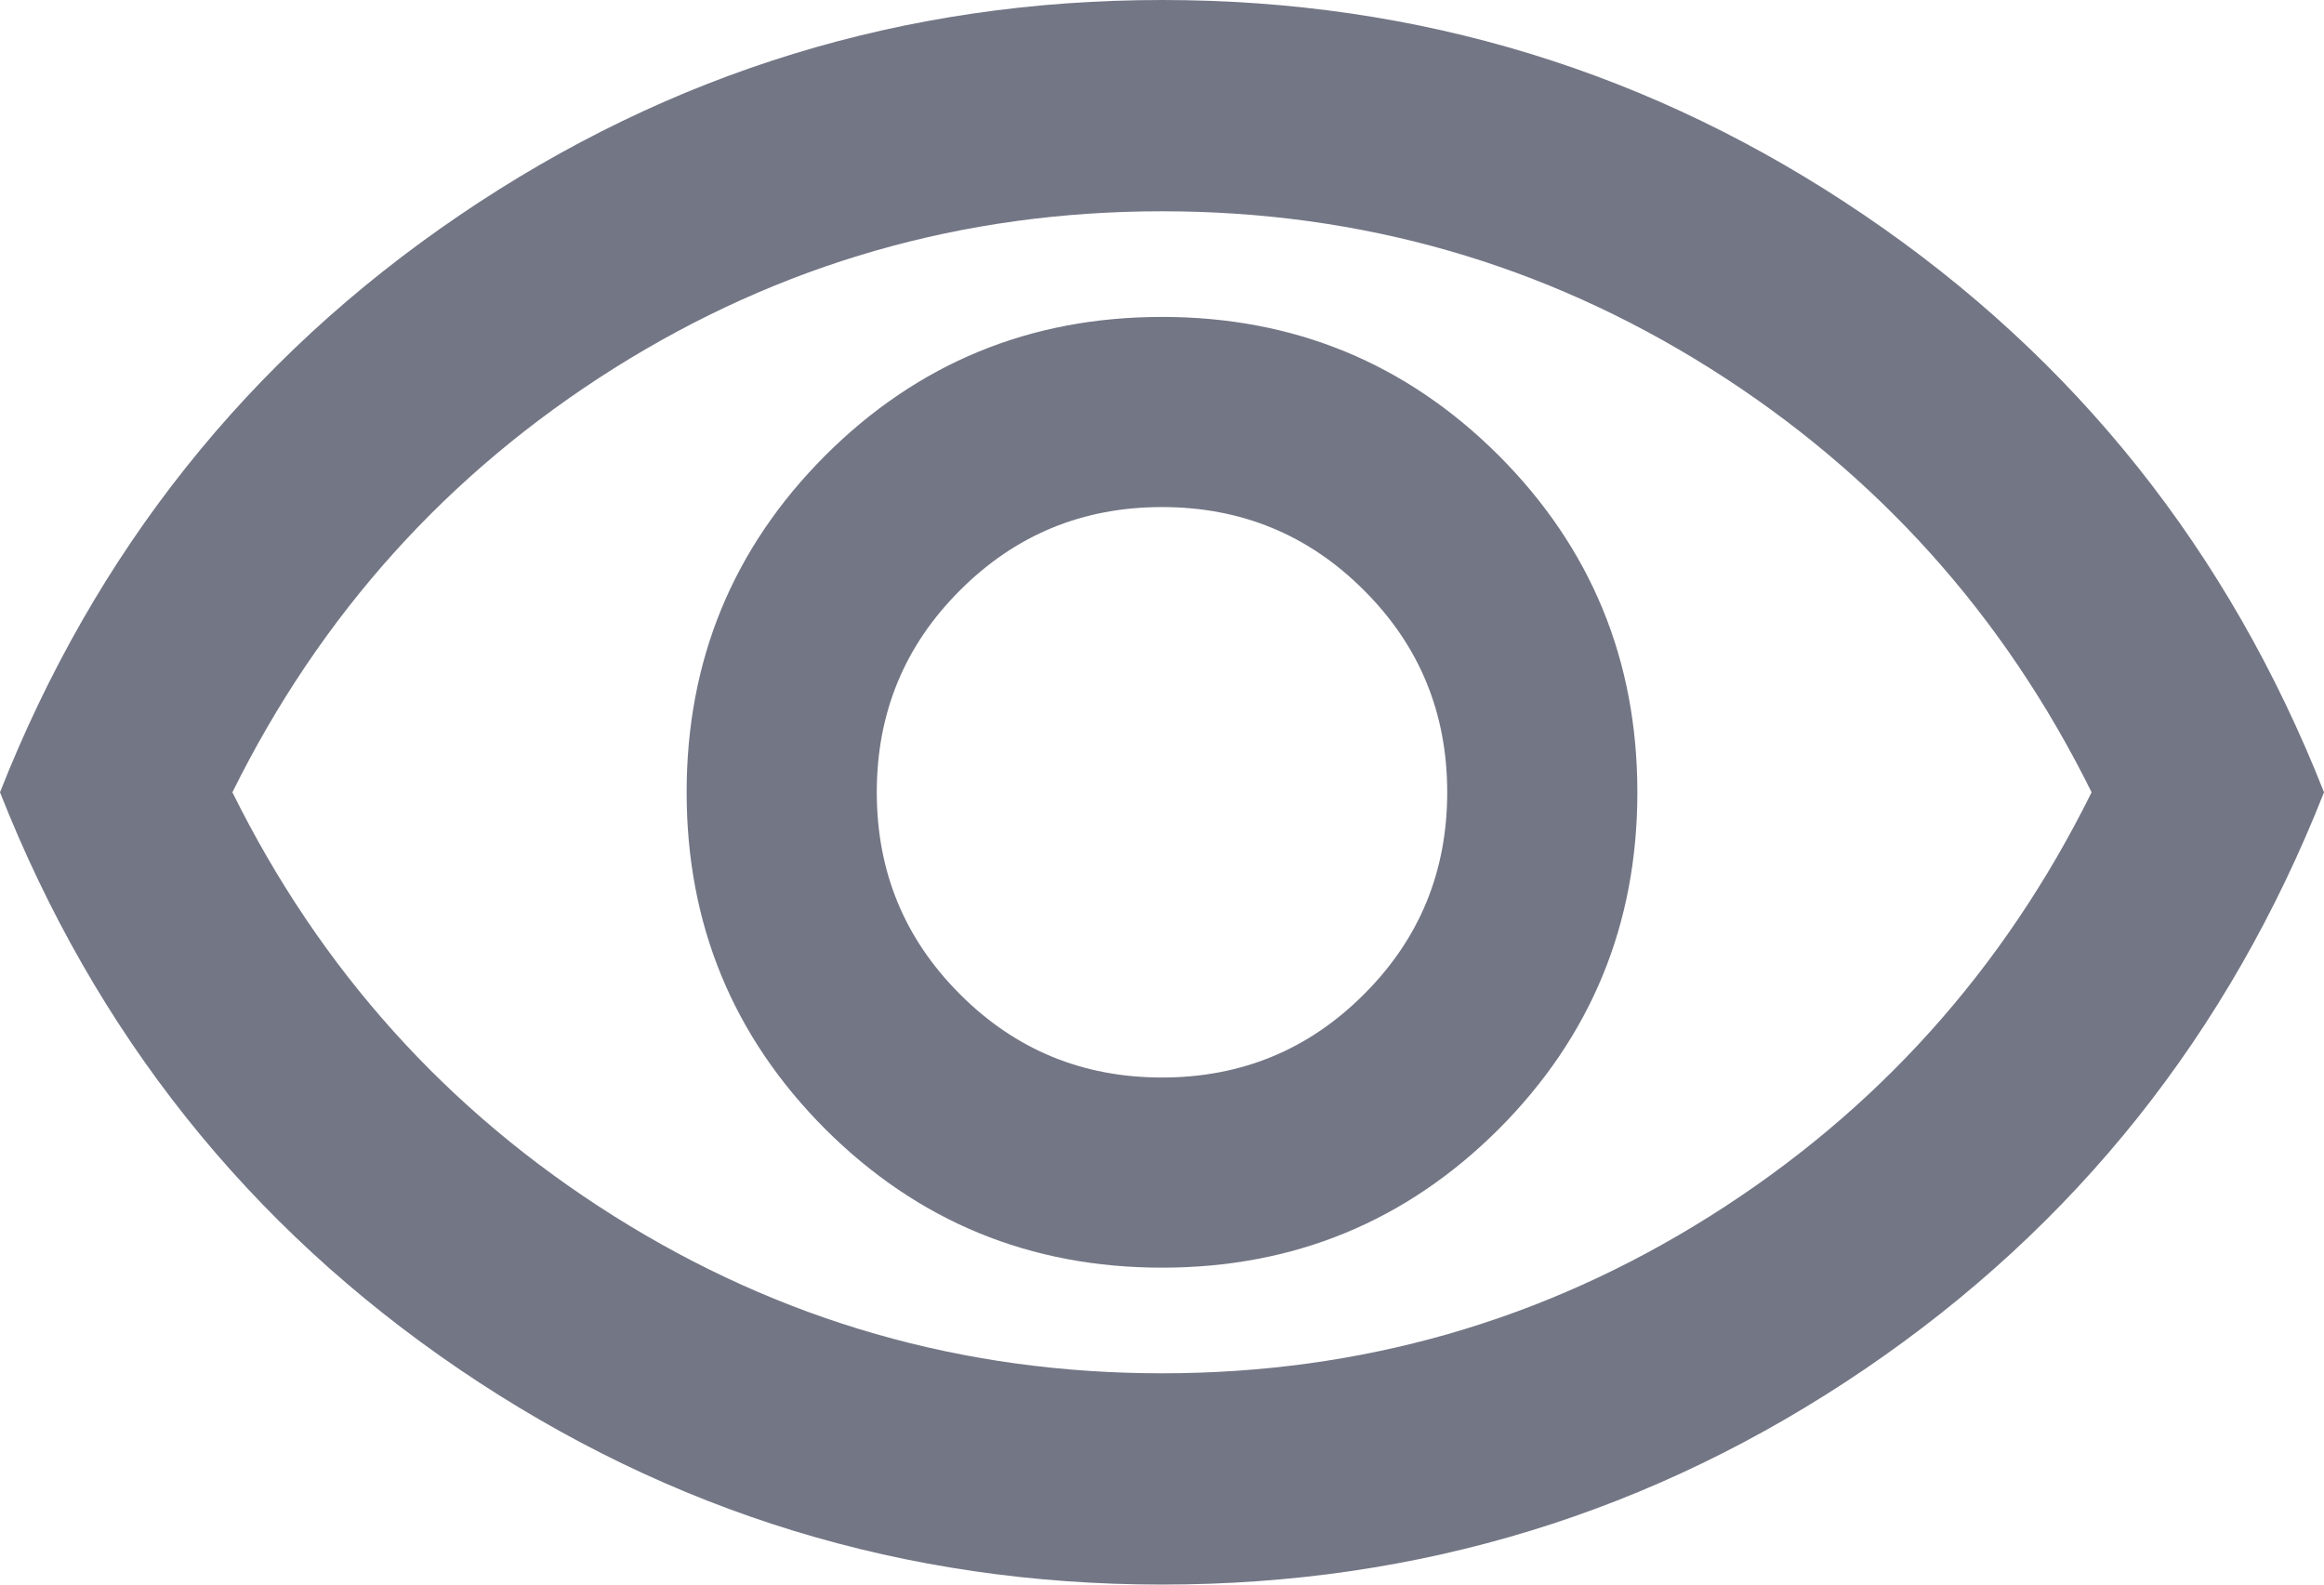
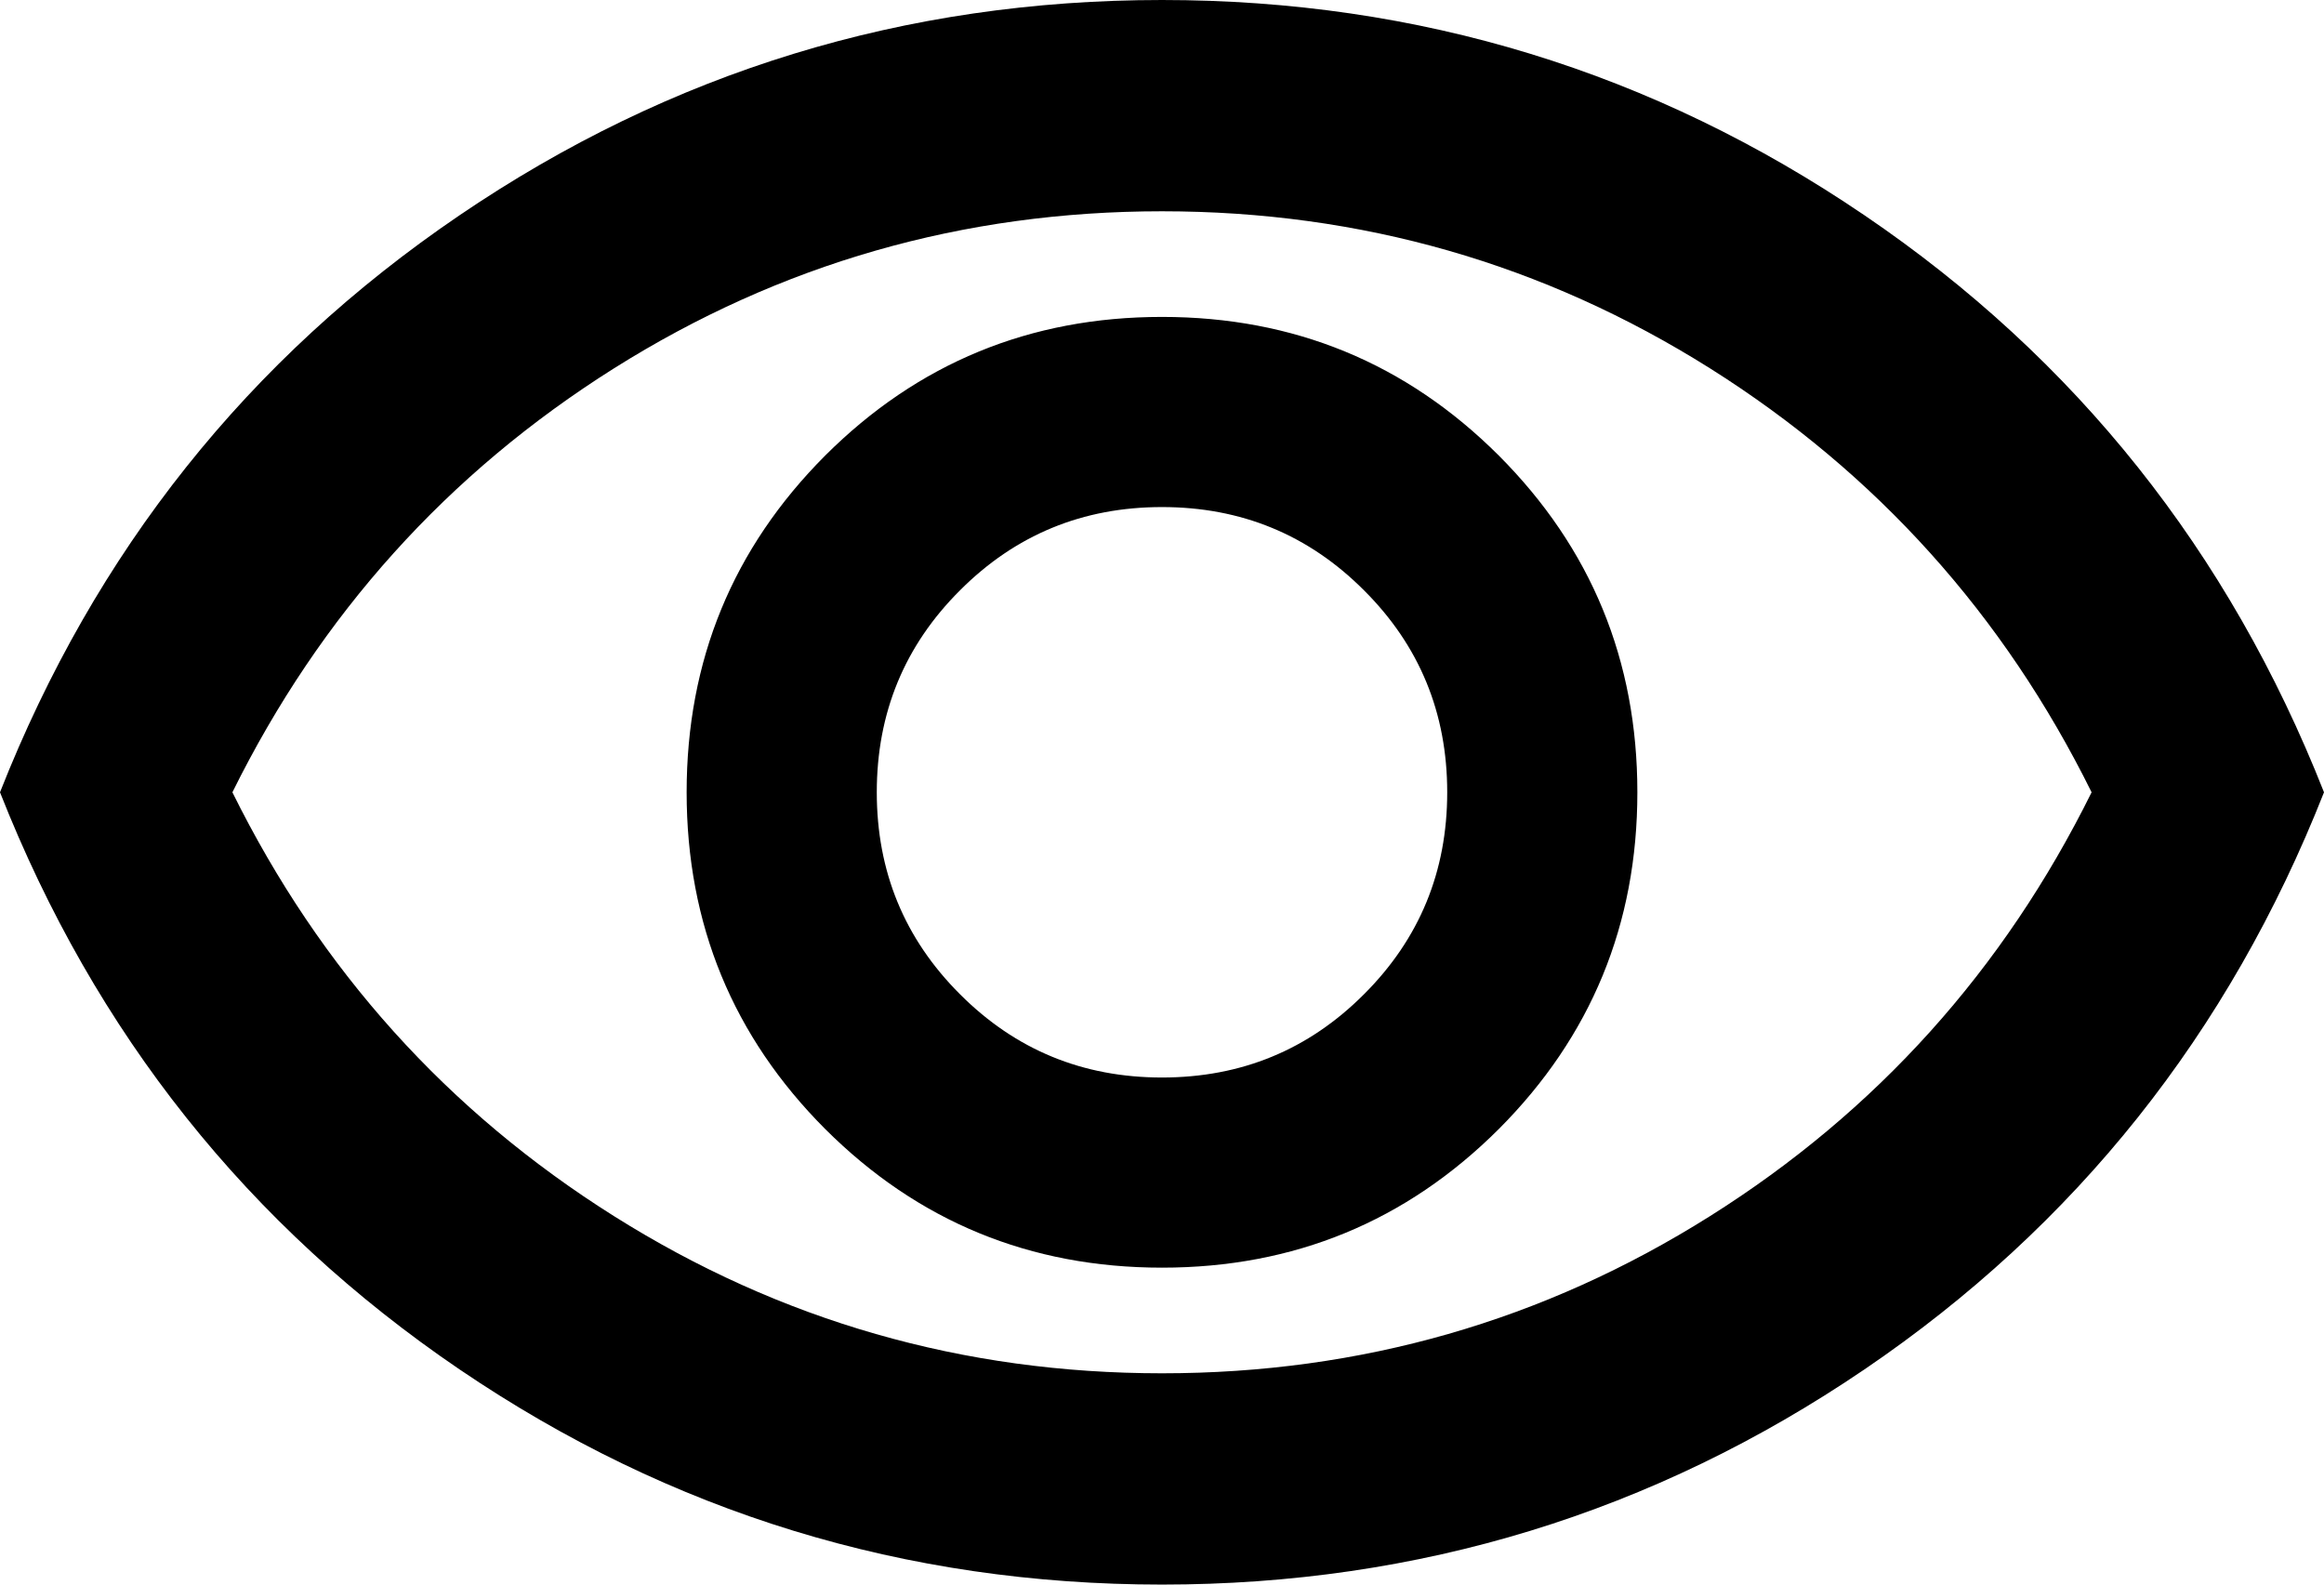
- <svg xmlns="http://www.w3.org/2000/svg" width="22" height="15" viewBox="0 0 22 15" fill="none">
-   <path d="M11 12C12.25 12 13.312 11.562 14.188 10.688C15.062 9.812 15.5 8.75 15.5 7.5C15.5 6.25 15.062 5.188 14.188 4.312C13.312 3.438 12.25 3 11 3C9.75 3 8.688 3.438 7.812 4.312C6.938 5.188 6.5 6.25 6.5 7.5C6.5 8.75 6.938 9.812 7.812 10.688C8.688 11.562 9.75 12 11 12ZM11 10.2C10.25 10.2 9.613 9.938 9.088 9.412C8.562 8.887 8.3 8.25 8.3 7.5C8.3 6.75 8.562 6.112 9.088 5.588C9.613 5.062 10.25 4.8 11 4.8C11.75 4.8 12.387 5.062 12.912 5.588C13.438 6.112 13.7 6.75 13.7 7.5C13.7 8.25 13.438 8.887 12.912 9.412C12.387 9.938 11.75 10.2 11 10.2ZM11 15C8.567 15 6.35 14.321 4.35 12.963C2.35 11.604 0.9 9.783 0 7.5C0.9 5.217 2.35 3.396 4.35 2.038C6.35 0.679 8.567 0 11 0C13.433 0 15.65 0.679 17.65 2.038C19.65 3.396 21.1 5.217 22 7.5C21.1 9.783 19.65 11.604 17.65 12.963C15.65 14.321 13.433 15 11 15ZM11 13C12.883 13 14.613 12.504 16.188 11.512C17.762 10.521 18.967 9.183 19.8 7.5C18.967 5.817 17.762 4.479 16.188 3.487C14.613 2.496 12.883 2 11 2C9.117 2 7.388 2.496 5.812 3.487C4.237 4.479 3.033 5.817 2.2 7.5C3.033 9.183 4.237 10.521 5.812 11.512C7.388 12.504 9.117 13 11 13Z" fill="#737685" />
+ <svg xmlns="http://www.w3.org/2000/svg" viewBox="0 0 22 15" fill="none">
+   <path d="M11 12C12.25 12 13.312 11.562 14.188 10.688C15.062 9.812 15.5 8.75 15.5 7.5C15.5 6.25 15.062 5.188 14.188 4.312C13.312 3.438 12.25 3 11 3C9.75 3 8.688 3.438 7.812 4.312C6.938 5.188 6.5 6.25 6.5 7.5C6.5 8.75 6.938 9.812 7.812 10.688C8.688 11.562 9.75 12 11 12ZM11 10.2C10.25 10.2 9.613 9.938 9.088 9.412C8.562 8.887 8.3 8.25 8.3 7.5C8.3 6.75 8.562 6.112 9.088 5.588C9.613 5.062 10.25 4.8 11 4.8C11.75 4.8 12.387 5.062 12.912 5.588C13.438 6.112 13.7 6.75 13.7 7.5C13.7 8.25 13.438 8.887 12.912 9.412C12.387 9.938 11.75 10.2 11 10.2ZM11 15C8.567 15 6.35 14.321 4.35 12.963C2.35 11.604 0.9 9.783 0 7.5C0.9 5.217 2.35 3.396 4.35 2.038C6.35 0.679 8.567 0 11 0C13.433 0 15.65 0.679 17.65 2.038C19.65 3.396 21.1 5.217 22 7.5C21.1 9.783 19.65 11.604 17.65 12.963C15.65 14.321 13.433 15 11 15ZM11 13C12.883 13 14.613 12.504 16.188 11.512C17.762 10.521 18.967 9.183 19.8 7.5C18.967 5.817 17.762 4.479 16.188 3.487C14.613 2.496 12.883 2 11 2C9.117 2 7.388 2.496 5.812 3.487C4.237 4.479 3.033 5.817 2.2 7.5C3.033 9.183 4.237 10.521 5.812 11.512C7.388 12.504 9.117 13 11 13Z" fill="currentColor" />
</svg>
